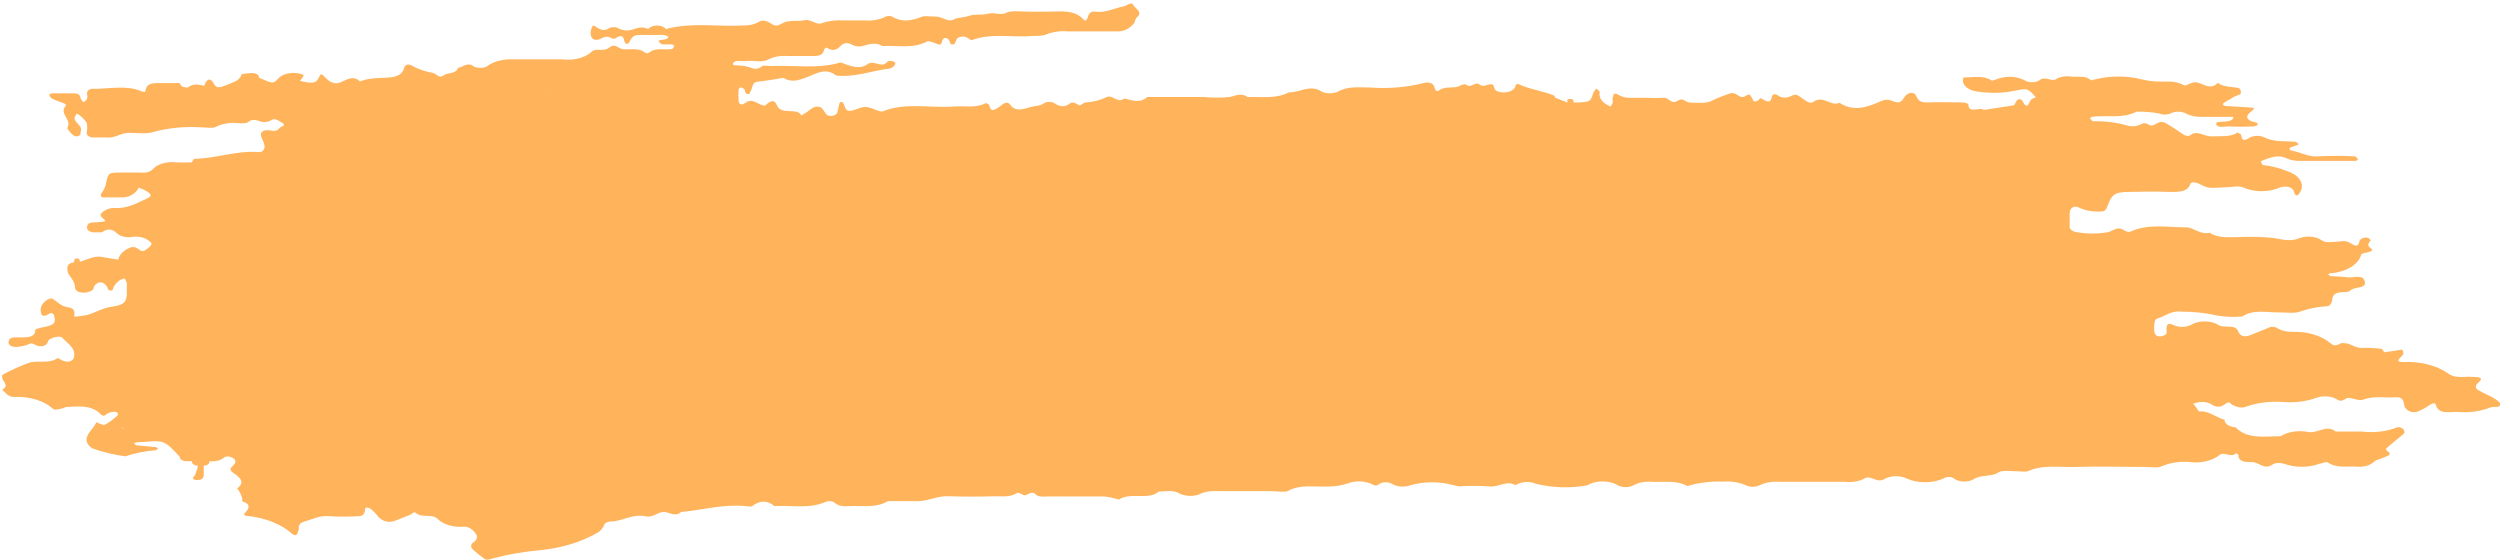
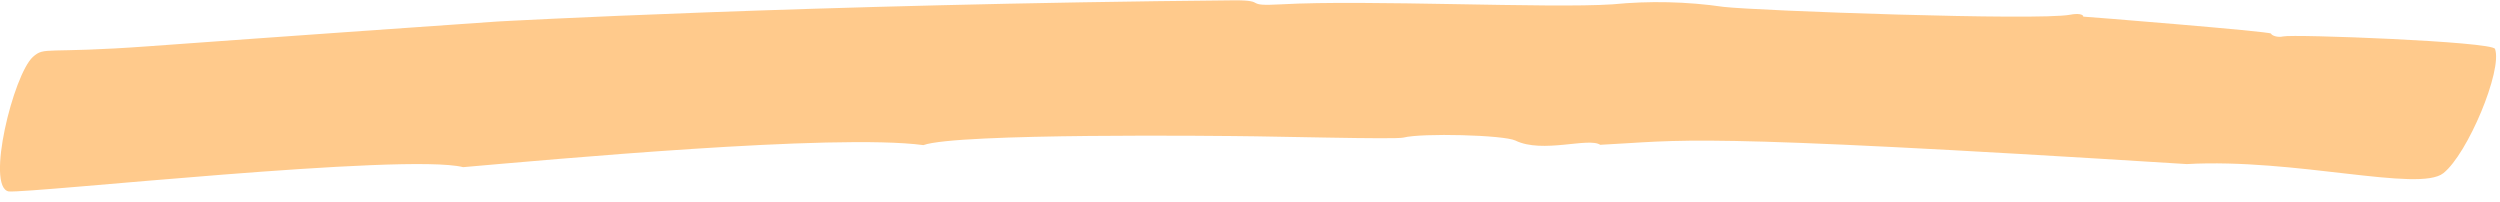
- <svg xmlns="http://www.w3.org/2000/svg" width="192" height="43" viewBox="0 0 192 43" fill="none">
-   <path d="M191.498 30.565C191.117 30.339 190.669 30.173 190.289 29.938C190.199 29.866 190.149 29.777 190.149 29.685C190.149 29.593 190.199 29.504 190.289 29.433C190.466 29.241 190.792 29.023 190.181 28.953C189.76 28.931 189.338 28.931 188.918 28.953C188.743 28.954 188.571 28.929 188.413 28.881C188.255 28.833 188.117 28.762 188.008 28.674C187.574 28.371 187.037 28.135 186.44 27.984C185.842 27.833 185.199 27.771 184.559 27.803C183.921 27.803 184.288 27.542 184.451 27.35C184.534 27.277 184.58 27.188 184.58 27.097C184.58 27.006 184.534 26.918 184.451 26.845C184.451 26.845 184.179 26.906 184.043 26.923C183.907 26.941 183.419 27.01 183.106 27.054C183.038 26.949 182.971 26.801 182.889 26.792C182.398 26.726 181.896 26.702 181.395 26.723C180.825 26.723 180.513 26.348 180.038 26.357C179.963 26.339 179.881 26.339 179.807 26.357C179.535 26.487 179.318 26.644 178.979 26.357C178.639 26.068 178.194 25.837 177.683 25.685C177.171 25.533 176.609 25.464 176.046 25.485C175.83 25.491 175.614 25.467 175.413 25.416C175.212 25.365 175.03 25.288 174.878 25.189C174.785 25.132 174.661 25.1 174.532 25.1C174.403 25.1 174.279 25.132 174.186 25.189C173.737 25.363 173.317 25.555 172.828 25.738C172.339 25.921 172.054 25.825 171.891 25.442C171.646 24.849 170.845 25.25 170.37 24.954C170.087 24.78 169.71 24.683 169.318 24.683C168.926 24.683 168.549 24.78 168.265 24.954C168.073 25.053 167.833 25.107 167.587 25.107C167.34 25.107 167.1 25.053 166.908 24.954C166.405 24.719 166.419 25.023 166.378 25.259C166.414 25.386 166.414 25.515 166.378 25.642C166.291 25.731 166.155 25.796 165.998 25.825C165.686 25.886 165.509 25.729 165.468 25.538C165.428 25.286 165.428 25.032 165.468 24.78C165.468 24.666 165.563 24.492 165.672 24.466C166.283 24.292 166.745 23.838 167.505 23.934C168.429 23.928 169.348 24.026 170.221 24.222C170.865 24.34 171.54 24.369 172.203 24.309C173.086 23.725 174.131 24.013 175.109 23.995C175.625 23.995 176.195 24.082 176.616 23.943C177.276 23.698 178.014 23.552 178.775 23.516C178.897 23.516 179.087 23.246 179.114 23.08C179.114 22.741 179.25 22.471 179.82 22.444C180.051 22.444 180.391 22.444 180.513 22.305C180.825 22 181.681 22.183 181.626 21.695C181.545 20.98 180.703 21.381 180.268 21.294C179.857 21.241 179.439 21.215 179.019 21.216C179.019 21.216 178.884 21.137 178.816 21.102C178.748 21.068 178.911 20.998 178.965 20.989C179.549 20.948 180.095 20.786 180.524 20.529C180.952 20.271 181.239 19.931 181.341 19.56C181.341 19.438 181.762 19.412 181.979 19.342C182.197 19.273 182.251 19.168 182.074 19.064C181.721 18.828 181.939 18.645 182.074 18.445C182.074 18.445 181.911 18.262 181.803 18.253C181.738 18.244 181.67 18.244 181.605 18.253C181.539 18.262 181.478 18.279 181.423 18.303C181.368 18.328 181.322 18.359 181.287 18.395C181.252 18.432 181.229 18.472 181.219 18.515C181.137 18.75 181.11 19.02 180.649 18.75C180.187 18.48 180.187 18.488 179.291 18.576C178.965 18.576 178.612 18.663 178.327 18.471C178.125 18.321 177.85 18.219 177.547 18.183C177.243 18.146 176.929 18.177 176.657 18.271C175.896 18.593 175.299 18.393 174.593 18.271C173.694 18.187 172.783 18.167 171.877 18.21C171.13 18.21 170.343 18.305 169.705 17.87C168.958 18.062 168.496 17.443 167.831 17.46C166.473 17.46 164.98 17.164 163.635 17.783C163.337 17.922 163.038 17.547 162.753 17.539C162.468 17.53 162.182 17.765 161.87 17.835C161.106 17.97 160.299 17.97 159.535 17.835C159.445 17.828 159.359 17.809 159.281 17.78C159.203 17.75 159.135 17.712 159.08 17.665C159.026 17.619 158.986 17.566 158.964 17.51C158.942 17.454 158.937 17.396 158.951 17.338V16.389C158.951 15.953 159.29 15.744 159.711 15.962C160.104 16.148 160.58 16.249 161.069 16.249C161.626 16.249 161.707 16.249 161.884 15.744C162.182 14.942 162.44 14.759 163.377 14.742C164.314 14.724 165.577 14.69 166.663 14.742C167.396 14.742 168.021 14.742 168.225 14.106C168.293 13.957 168.646 13.992 168.876 14.106C169.583 14.472 169.583 14.454 170.777 14.393C171.28 14.393 171.918 14.236 172.271 14.393C172.685 14.583 173.181 14.685 173.69 14.685C174.199 14.685 174.695 14.583 175.109 14.393C175.557 14.254 176.141 14.315 176.222 14.864C176.222 14.916 176.317 14.977 176.385 15.003C176.453 15.029 176.521 14.951 176.548 14.899C176.674 14.748 176.751 14.583 176.776 14.413C176.8 14.243 176.771 14.072 176.69 13.909C176.609 13.746 176.477 13.596 176.304 13.466C176.13 13.337 175.918 13.232 175.679 13.156C175.112 12.916 174.474 12.753 173.805 12.677C173.737 12.677 173.683 12.494 173.629 12.38C174.281 12.136 174.892 11.805 175.679 12.189C175.962 12.305 176.294 12.363 176.63 12.354C178.055 12.354 179.495 12.354 180.92 12.354C180.988 12.354 181.11 12.25 181.097 12.241C181.083 12.232 180.947 12.014 180.852 12.006C179.949 11.96 179.041 11.96 178.137 12.006C177.308 12.084 176.779 11.718 176.019 11.57C175.774 11.518 175.815 11.439 175.91 11.317C176.005 11.195 175.842 11.37 176.141 11.248C176.439 11.126 176.426 11.134 176.562 11.082C176.467 11.012 176.358 10.882 176.249 10.882C175.435 10.821 174.593 10.934 173.832 10.516C173.646 10.445 173.428 10.419 173.214 10.441C173.001 10.463 172.806 10.533 172.665 10.638C172.203 10.908 172.176 10.638 172.122 10.368C172.122 10.289 171.85 10.185 171.823 10.193C171.239 10.559 170.547 10.429 169.895 10.472C169.243 10.516 168.754 9.915 168.143 10.429C168.143 10.472 167.804 10.429 167.695 10.333C167.247 10.045 166.826 9.732 166.337 9.461C166.279 9.422 166.206 9.393 166.125 9.378C166.044 9.362 165.958 9.361 165.876 9.374C165.645 9.435 165.455 9.636 165.238 9.644C165.02 9.653 164.817 9.313 164.423 9.54C164.299 9.614 164.147 9.665 163.982 9.688C163.818 9.711 163.646 9.705 163.486 9.671C162.639 9.413 161.707 9.291 160.77 9.313C160.675 9.313 160.58 9.174 160.512 9.087C160.527 9.06 160.551 9.035 160.581 9.014C160.611 8.993 160.648 8.976 160.689 8.965C161.816 8.843 163.038 9.122 164.097 8.573C164.679 8.566 165.26 8.613 165.821 8.712C165.949 8.769 166.101 8.8 166.256 8.8C166.411 8.8 166.563 8.769 166.69 8.712C166.857 8.625 167.066 8.578 167.281 8.578C167.496 8.578 167.705 8.625 167.872 8.712C168.199 8.892 168.622 8.986 169.053 8.973C169.881 8.973 170.696 8.973 171.524 8.973C171.527 9.053 171.486 9.13 171.409 9.192C171.332 9.254 171.224 9.297 171.103 9.313C170.791 9.374 170.18 9.313 170.207 9.479C170.207 9.88 170.845 9.697 171.198 9.714C171.791 9.74 172.385 9.74 172.977 9.714C173.126 9.714 173.398 9.627 173.398 9.583C173.398 9.357 173.086 9.392 172.909 9.313C172.393 9.087 172.57 8.808 172.909 8.547C173.249 8.285 173.086 8.285 172.909 8.268C172.244 8.207 171.551 8.189 170.913 8.137C170.87 8.131 170.83 8.119 170.797 8.101C170.764 8.082 170.738 8.059 170.723 8.032C170.723 8.032 170.723 7.919 170.818 7.884L171.592 7.423C171.728 7.353 171.891 7.318 172.027 7.248C172.162 7.179 172.094 6.795 171.932 6.76C171.388 6.647 170.777 6.699 170.329 6.368C169.691 7.004 169.148 6.325 168.578 6.316C168.293 6.316 167.858 6.621 167.749 6.56C167.057 6.142 166.297 6.298 165.55 6.255C165.225 6.238 164.906 6.194 164.599 6.124C163.439 5.812 162.138 5.797 160.96 6.081C160.797 6.081 160.675 6.229 160.553 6.133C160.146 5.793 159.616 5.924 159.127 5.889C158.922 5.85 158.704 5.845 158.494 5.876C158.285 5.906 158.092 5.971 157.933 6.063C157.539 6.333 157.091 5.793 156.643 6.159C156.487 6.258 156.278 6.314 156.059 6.314C155.84 6.314 155.63 6.258 155.475 6.159C155.213 6.021 154.895 5.933 154.558 5.907C154.221 5.881 153.88 5.917 153.574 6.011C153.357 6.054 153.044 6.229 152.949 6.176C152.284 5.75 151.592 5.967 150.804 5.941C150.716 6.141 150.741 6.354 150.875 6.542C151.01 6.73 151.244 6.882 151.537 6.969C152.575 7.183 153.69 7.183 154.728 6.969C155.719 6.769 155.719 6.76 156.357 7.475C156.217 7.515 156.092 7.575 155.991 7.649C155.855 7.797 155.814 8.093 155.665 8.111C155.516 8.128 155.407 7.91 155.326 7.754C155.244 7.597 155.013 7.553 154.864 7.754L154.687 8.085L152.352 8.442C152.04 8.181 151.184 8.782 151.171 8.015C151.171 7.963 150.899 7.876 150.75 7.867C149.826 7.867 148.903 7.823 147.966 7.867C147.437 7.867 147.301 7.684 147.151 7.344C147.002 7.004 146.486 7.083 146.255 7.466C146.024 7.849 145.862 7.919 145.536 7.823C145.21 7.727 144.965 7.544 144.477 7.762C143.485 8.198 142.399 8.634 141.272 7.893C140.607 8.215 140.037 7.266 139.249 7.832C138.964 8.041 138.543 7.623 138.231 7.423C137.918 7.222 137.932 7.222 137.443 7.423C137.304 7.485 137.132 7.509 136.965 7.491C136.797 7.473 136.648 7.414 136.547 7.327C136.248 7.135 136.099 7.283 136.072 7.466C136.004 7.849 135.787 7.867 135.447 7.658C135.108 7.449 135.203 7.579 135.04 7.701C134.877 7.823 134.7 7.797 134.673 7.771C134.646 7.745 134.524 7.379 134.361 7.274C134.198 7.17 133.926 7.632 133.573 7.379C133.22 7.126 133.044 7.091 132.677 7.24C132.3 7.368 131.937 7.514 131.591 7.675C131.061 7.998 130.478 7.876 129.907 7.884C129.337 7.893 129.337 7.431 128.835 7.745C128.332 8.059 128.183 7.457 127.735 7.51C127.315 7.536 126.892 7.536 126.472 7.51C126.051 7.51 125.63 7.51 125.209 7.51C125.038 7.516 124.866 7.499 124.707 7.458C124.547 7.417 124.403 7.355 124.286 7.274C123.906 7.039 123.919 7.344 123.865 7.483C123.811 7.623 123.865 7.736 123.865 7.858C123.824 7.973 123.76 8.085 123.675 8.189L123.268 7.954C123.105 7.837 122.984 7.698 122.914 7.547C122.844 7.397 122.825 7.238 122.86 7.083C122.86 6.987 122.697 6.9 122.602 6.804C122.506 6.902 122.429 7.008 122.371 7.118C122.141 7.797 122.154 7.806 121.326 7.867C121.177 7.867 121.014 7.867 120.851 7.867C120.851 7.727 120.851 7.562 120.538 7.605C120.226 7.649 120.43 7.771 120.389 7.876L119.411 7.492C119.411 7.431 119.411 7.353 119.344 7.335C118.488 6.978 117.497 6.874 116.628 6.464C116.397 6.351 116.397 6.691 116.288 6.813C116.22 6.884 116.13 6.945 116.022 6.992C115.915 7.039 115.794 7.072 115.666 7.087C115.539 7.103 115.407 7.101 115.281 7.082C115.154 7.064 115.035 7.028 114.931 6.978C114.659 6.847 114.836 6.403 114.442 6.473C114.048 6.542 113.939 6.699 113.6 6.473C113.261 6.246 112.935 6.847 112.568 6.473C112.568 6.473 112.283 6.473 112.174 6.56C111.699 6.856 111.007 6.56 110.518 6.943C110.26 7.126 110.205 6.813 110.151 6.656C110.142 6.598 110.11 6.542 110.059 6.493C110.008 6.445 109.94 6.405 109.859 6.377C109.779 6.35 109.689 6.335 109.598 6.335C109.507 6.335 109.417 6.349 109.336 6.377C108.014 6.713 106.58 6.83 105.168 6.717C104.34 6.717 103.511 6.603 102.737 7.048C102.559 7.125 102.348 7.166 102.133 7.166C101.918 7.166 101.708 7.125 101.529 7.048C100.619 6.438 99.818 7.126 98.99 7.091C98.012 7.606 96.885 7.423 95.813 7.449C95.392 7.152 95.011 7.292 94.455 7.449C93.784 7.515 93.102 7.515 92.432 7.449C91.753 7.449 91.074 7.449 90.395 7.449C89.716 7.449 88.874 7.449 88.114 7.449C87.584 7.945 86.96 7.71 86.349 7.562C85.833 7.98 85.453 7.24 84.991 7.457C84.523 7.689 83.963 7.831 83.375 7.867C83.226 7.867 83.103 8.032 82.954 8.085C82.805 8.137 82.493 7.693 82.139 7.963C81.787 8.233 81.406 8.207 81.04 7.963C80.985 7.919 80.916 7.884 80.837 7.86C80.758 7.836 80.672 7.823 80.585 7.823C80.498 7.823 80.411 7.836 80.333 7.86C80.254 7.884 80.185 7.919 80.13 7.963C79.858 8.146 79.505 8.12 79.207 8.207C78.569 8.372 78.012 8.642 77.55 8.006C77.387 7.788 77.129 7.91 76.953 8.05C76.838 8.141 76.715 8.228 76.586 8.311C76.206 8.564 76.043 8.442 75.989 8.111C75.989 8.032 75.731 7.902 75.704 7.919C74.943 8.329 74.074 8.111 73.246 8.181C71.44 8.32 69.553 7.841 67.815 8.547C67.777 8.559 67.735 8.566 67.692 8.566C67.65 8.566 67.608 8.559 67.57 8.547C67.19 8.433 66.823 8.215 66.443 8.215C66.063 8.215 65.71 8.468 65.316 8.512C64.922 8.555 64.909 8.207 64.8 7.989C64.692 7.771 64.529 7.788 64.474 7.937C64.42 8.085 64.379 8.425 64.298 8.66C64.216 8.895 63.7 9 63.497 8.808C63.293 8.616 63.212 8.303 62.967 8.224C62.506 8.076 62.248 8.433 61.935 8.634L61.541 8.869C61.229 8.224 60.007 8.869 59.681 8.111C59.491 7.632 59.22 7.675 58.758 8.111C58.228 8.111 57.835 7.44 57.21 7.928C56.938 8.128 56.762 7.98 56.735 7.797C56.701 7.481 56.701 7.164 56.735 6.847C56.755 6.79 56.808 6.74 56.884 6.708C56.993 6.708 57.142 6.804 57.183 6.882C57.224 6.961 57.183 7.248 57.522 7.231C57.522 7.231 57.658 7.022 57.699 6.908C57.875 6.29 57.875 6.307 58.541 6.229C59.206 6.15 59.613 6.063 60.157 5.976C60.795 6.368 61.338 6.168 61.99 5.924C62.641 5.68 63.415 5.148 64.216 5.802C65.669 5.959 66.932 5.427 68.358 5.262C68.475 5.219 68.573 5.159 68.645 5.086C68.716 5.013 68.757 4.929 68.765 4.843C68.684 4.66 68.222 4.634 68.127 4.756C67.72 5.288 67.136 4.556 66.606 4.939C66.077 5.323 65.493 5.113 64.936 4.939C64.787 4.887 64.61 4.774 64.515 4.809C62.791 5.314 61.012 4.991 59.26 5.07C59.016 5.07 58.649 5.009 58.541 5.07C58.052 5.506 57.685 5.148 57.183 5.07C56.681 4.991 56.246 5.07 56.287 4.913C56.382 4.547 56.952 4.739 57.319 4.686C57.889 4.617 58.527 4.843 59.03 4.556C59.231 4.454 59.462 4.379 59.709 4.336C59.956 4.292 60.215 4.281 60.469 4.303C61.148 4.303 61.827 4.303 62.492 4.303C63.157 4.303 63.212 4.068 63.334 3.745C63.334 3.702 63.483 3.65 63.483 3.65C63.863 3.911 64.189 3.902 64.501 3.58C64.814 3.258 65.085 3.223 65.52 3.475C65.623 3.522 65.743 3.552 65.868 3.562C65.993 3.573 66.121 3.564 66.24 3.536C66.769 3.388 67.258 3.223 67.774 3.536C68.914 3.475 70.123 3.763 71.195 3.188C71.318 3.127 71.671 3.249 71.861 3.336C72.404 3.58 72.282 3.231 72.404 3.04C72.526 2.848 72.757 2.892 72.879 3.083C73.001 3.275 72.974 3.388 73.056 3.406C73.382 3.467 73.355 3.24 73.436 3.083C73.449 3.028 73.484 2.976 73.538 2.931C73.592 2.887 73.663 2.853 73.743 2.832C73.824 2.811 73.912 2.804 73.999 2.811C74.085 2.818 74.168 2.84 74.237 2.874C74.386 2.926 74.563 3.109 74.631 3.083C76.151 2.508 77.781 2.909 79.342 2.761C79.668 2.761 80.076 2.761 80.32 2.656C80.822 2.446 81.424 2.36 82.017 2.412C83.294 2.412 84.556 2.412 85.819 2.412C86.417 2.412 86.756 2.151 87.055 1.837C87.191 1.698 87.163 1.454 87.313 1.332C87.815 0.905 87.15 0.652 87.028 0.373C86.905 0.095 86.539 0.452 86.281 0.495C85.561 0.626 84.923 1.001 84.135 0.896C83.701 0.835 83.606 1.105 83.525 1.367C83.443 1.628 83.307 1.611 83.226 1.506C82.52 0.722 81.474 0.887 80.51 0.896C79.994 0.896 79.492 0.896 78.976 0.896C78.46 0.896 77.618 0.783 77.251 0.992C76.885 1.201 76.382 0.922 75.894 1.053C75.405 1.184 74.889 1.053 74.373 1.227C73.857 1.402 73.572 1.306 73.205 1.515C72.838 1.724 72.336 1.262 71.847 1.271C71.359 1.28 71.114 1.201 70.843 1.271C70.041 1.585 69.308 1.75 68.507 1.271C68.439 1.241 68.359 1.225 68.276 1.225C68.194 1.225 68.113 1.241 68.045 1.271C67.81 1.39 67.54 1.478 67.251 1.529C66.961 1.58 66.659 1.593 66.362 1.567C65.846 1.567 65.343 1.567 64.827 1.567C64.237 1.526 63.642 1.599 63.117 1.776C62.709 1.968 62.329 1.445 61.759 1.558C61.188 1.672 60.578 1.497 60.062 1.802C59.545 2.107 59.437 1.924 59.138 1.759C58.84 1.593 58.568 1.497 58.242 1.698C57.989 1.848 57.663 1.937 57.319 1.95C55.255 2.081 53.164 1.689 51.141 2.229C51.077 2.149 50.98 2.081 50.86 2.034C50.74 1.986 50.602 1.961 50.462 1.961C50.321 1.961 50.183 1.986 50.063 2.034C49.943 2.081 49.846 2.149 49.783 2.229C49.335 2.02 48.955 2.125 48.507 2.299C48.349 2.336 48.18 2.347 48.014 2.332C47.849 2.317 47.691 2.275 47.556 2.212C47.504 2.172 47.438 2.139 47.364 2.117C47.291 2.095 47.21 2.083 47.128 2.083C47.047 2.083 46.966 2.095 46.892 2.117C46.818 2.139 46.753 2.172 46.701 2.212C46.388 2.404 46.062 2.255 45.804 2.081C45.547 1.907 45.519 1.95 45.451 2.125C45.399 2.247 45.367 2.373 45.356 2.499C45.356 3.022 45.669 3.223 46.266 2.918C46.864 2.613 46.972 3.144 47.312 2.918C47.651 2.691 47.868 2.717 47.936 3.101C47.936 3.231 48.14 3.562 48.33 3.231C48.52 2.9 48.629 2.665 49.145 2.682C49.661 2.7 50.34 2.682 50.923 2.682C51.073 2.682 51.344 2.804 51.331 2.831C51.249 3.031 51.005 3.048 50.774 3.066C50.543 3.083 50.584 3.179 50.598 3.188C50.611 3.197 50.747 3.388 50.855 3.406C51.109 3.415 51.363 3.415 51.616 3.406C51.616 3.406 51.806 3.501 51.792 3.519C51.779 3.536 51.697 3.745 51.616 3.763C51.059 3.867 50.421 3.632 49.919 3.989C49.756 4.103 49.661 4.138 49.525 4.033C49.036 3.641 48.411 3.833 47.841 3.78C47.488 3.737 47.244 3.284 46.796 3.65C46.348 4.016 45.764 3.65 45.438 3.972C45.192 4.202 44.846 4.381 44.442 4.485C44.038 4.588 43.596 4.613 43.17 4.556C41.908 4.556 40.631 4.556 39.368 4.556C38.987 4.54 38.606 4.584 38.256 4.682C37.907 4.781 37.599 4.932 37.359 5.122C37.22 5.182 37.057 5.214 36.89 5.214C36.724 5.214 36.561 5.182 36.422 5.122C35.892 4.713 35.567 5.166 35.159 5.218C35.064 5.689 34.372 5.549 34.046 5.802C33.72 6.054 33.516 5.654 33.231 5.593C32.738 5.511 32.276 5.365 31.873 5.166C31.303 4.826 31.113 4.887 30.964 5.418C30.91 5.53 30.817 5.632 30.693 5.716C30.568 5.801 30.414 5.866 30.244 5.906C29.389 6.046 28.465 5.906 27.651 6.255C27.107 5.758 26.659 6.115 26.157 6.325C25.655 6.534 25.247 6.246 24.962 5.933C24.677 5.619 24.636 5.628 24.473 5.985C24.31 6.342 24.079 6.359 23.74 6.342C23.501 6.318 23.268 6.274 23.048 6.211C23.143 6.055 23.373 5.793 23.319 5.758C23.172 5.692 23.006 5.645 22.831 5.62C22.656 5.595 22.475 5.592 22.298 5.613C22.121 5.633 21.952 5.675 21.801 5.738C21.65 5.8 21.52 5.881 21.418 5.976C21.052 6.386 20.97 6.412 20.495 6.22L19.897 5.976C19.897 5.689 19.572 5.584 19.205 5.619C18.838 5.654 18.567 5.662 18.54 5.741C18.39 6.246 17.806 6.342 17.345 6.551C17.141 6.638 16.856 6.734 16.679 6.682C16.503 6.63 16.435 6.412 16.313 6.255C16.191 6.098 16 6.037 15.851 6.255C15.702 6.473 15.702 6.586 15.688 6.586C15.254 6.499 14.846 6.386 14.453 6.699C14.453 6.752 14.127 6.699 14.005 6.647C13.882 6.595 13.855 6.473 13.787 6.377H12.28C11.751 6.377 11.275 6.377 11.18 6.926C11.18 7.118 11.017 7.074 10.814 6.987C9.619 6.508 8.342 6.847 7.093 6.821C6.876 6.821 6.659 6.969 6.686 7.213C6.72 7.34 6.72 7.47 6.686 7.597C6.618 7.693 6.526 7.781 6.414 7.858C6.31 7.763 6.232 7.657 6.184 7.544C6.184 7.309 5.993 7.179 5.735 7.17C5.152 7.17 4.554 7.17 3.97 7.17C3.97 7.17 3.767 7.257 3.78 7.274C3.803 7.383 3.874 7.486 3.984 7.571C4.259 7.698 4.55 7.812 4.853 7.91C5.07 7.989 5.111 8.067 5.002 8.189C4.568 8.738 5.505 9.2 5.192 9.758C5.124 9.871 5.328 10.098 5.464 10.237C5.6 10.376 5.79 10.551 6.034 10.437C6.279 10.324 6.143 10.22 6.197 10.098C6.374 9.671 5.735 9.444 5.722 9.069C5.75 8.95 5.81 8.835 5.898 8.73C5.975 8.76 6.044 8.798 6.102 8.843C6.338 9.019 6.526 9.219 6.659 9.435C6.714 9.687 6.714 9.942 6.659 10.193C6.647 10.281 6.689 10.368 6.775 10.436C6.861 10.504 6.985 10.548 7.12 10.559C7.446 10.559 7.799 10.559 8.125 10.559C8.777 10.646 9.211 10.246 9.782 10.211C10.352 10.176 11.248 10.333 11.791 10.132C12.956 9.816 14.227 9.696 15.485 9.784C15.824 9.784 16.218 9.854 16.489 9.784C16.869 9.574 17.347 9.451 17.847 9.435C18.255 9.435 18.838 9.54 19.056 9.374C19.599 8.965 19.952 9.453 20.413 9.374C20.875 9.296 20.848 9.148 21.065 9.156C21.282 9.165 21.459 9.313 21.649 9.418C21.839 9.522 21.88 9.636 21.649 9.714C21.418 9.793 21.364 10.141 20.889 10.037C20.183 9.897 19.897 10.15 20.101 10.603C20.19 10.777 20.258 10.954 20.305 11.134C20.386 11.431 20.169 11.71 19.857 11.683C18.16 11.544 16.611 12.171 14.941 12.197C14.86 12.197 14.792 12.363 14.724 12.468C14.313 12.485 13.9 12.485 13.489 12.468C13.143 12.428 12.788 12.46 12.471 12.556C12.155 12.653 11.893 12.811 11.723 13.008C11.63 13.102 11.495 13.176 11.335 13.22C11.175 13.263 10.998 13.274 10.827 13.252C10.325 13.252 9.822 13.252 9.32 13.252C8.288 13.252 8.315 13.252 8.112 14.228C8.041 14.464 7.917 14.693 7.745 14.907C7.745 15.021 7.745 15.151 7.922 15.16C8.424 15.16 8.926 15.16 9.429 15.16C9.931 15.16 10.447 14.855 10.651 14.411C10.868 14.488 11.072 14.578 11.262 14.681C11.669 14.951 11.669 15.073 11.262 15.256C10.488 15.604 9.768 16.049 8.763 15.97C8.509 15.974 8.267 16.039 8.084 16.153C7.84 16.293 7.541 16.476 7.881 16.746C8.22 17.016 8.057 16.981 7.881 17.025C7.64 17.058 7.394 17.079 7.148 17.086C6.862 17.086 6.713 17.208 6.686 17.425C6.672 17.482 6.679 17.541 6.707 17.596C6.735 17.65 6.783 17.7 6.846 17.741C6.91 17.782 6.987 17.812 7.073 17.83C7.158 17.848 7.249 17.853 7.338 17.844C7.514 17.844 7.745 17.844 7.827 17.844C8.315 17.486 8.696 17.617 9.035 17.966C9.174 18.072 9.359 18.151 9.566 18.191C9.774 18.231 9.995 18.232 10.203 18.192C10.415 18.165 10.634 18.174 10.839 18.218C11.044 18.263 11.227 18.341 11.37 18.445C11.71 18.689 11.737 18.741 11.37 19.055C11.004 19.369 10.895 19.334 10.583 19.098C10.271 18.863 9.985 19.003 9.7 19.159C9.36 19.368 9.139 19.644 9.076 19.944C8.628 19.865 8.18 19.787 7.718 19.717C7.256 19.647 6.672 19.935 6.129 20.109C6.129 20.013 6.129 19.874 5.993 19.857C5.722 19.804 5.708 19.97 5.681 20.109V20.153C5.111 20.214 5.152 20.545 5.192 20.85C5.233 21.155 5.776 21.564 5.763 22.061C5.749 22.558 6.727 22.593 7.12 22.261C7.215 22.174 7.188 22.009 7.283 21.913C7.569 21.59 7.922 21.617 8.193 21.974C8.275 22.078 8.288 22.27 8.383 22.296C8.723 22.375 8.668 22.139 8.75 22C8.847 21.831 8.989 21.675 9.171 21.538C9.287 21.472 9.42 21.419 9.565 21.381C9.641 21.49 9.701 21.604 9.741 21.721C9.741 21.974 9.741 22.227 9.741 22.488C9.741 23.168 9.537 23.42 8.655 23.542C7.772 23.664 7.297 24.056 6.632 24.204C6.329 24.259 6.02 24.299 5.708 24.326C5.708 24.048 5.817 23.682 5.247 23.603C4.676 23.525 4.432 23.185 4.038 22.95C3.916 22.871 3.821 22.95 3.644 23.011C3.435 23.14 3.28 23.301 3.194 23.48C3.109 23.658 3.095 23.848 3.156 24.03C3.156 24.222 3.386 24.353 3.658 24.161C3.93 23.969 4.106 24.048 4.16 24.257C4.31 24.806 4.16 24.971 3.332 25.128C3.101 25.172 2.721 25.259 2.708 25.346C2.708 25.886 2.178 25.912 1.648 25.912H1.133C0.847 25.912 0.698 26.017 0.657 26.235C0.643 26.291 0.65 26.349 0.677 26.404C0.705 26.459 0.753 26.508 0.817 26.548C0.881 26.588 0.959 26.618 1.045 26.635C1.13 26.652 1.221 26.655 1.309 26.644C1.553 26.623 1.791 26.579 2.015 26.514C2.219 26.453 2.355 26.278 2.64 26.453C2.925 26.627 3.536 26.74 3.712 26.174C3.794 25.939 4.622 25.764 4.758 25.912C5.165 26.357 5.803 26.714 5.695 27.359C5.695 27.629 5.382 27.838 5.029 27.76C4.676 27.681 4.473 27.472 4.418 27.507C3.767 27.969 2.911 27.646 2.246 27.855C1.508 28.125 0.812 28.44 0.168 28.797C0.168 28.797 0.168 28.918 0.168 28.979C0.168 29.302 0.766 29.598 0.168 29.929C0.44 30.164 0.644 30.513 1.119 30.487C1.679 30.462 2.239 30.529 2.747 30.682C3.255 30.834 3.695 31.067 4.025 31.358C4.215 31.506 4.242 31.489 4.826 31.358C4.907 31.358 4.975 31.271 5.043 31.262C6.048 31.201 7.066 31.088 7.759 31.837C8.003 32.081 8.166 31.768 8.356 31.707C8.546 31.646 8.872 31.559 9.021 31.707C9.171 31.855 8.913 32.02 8.763 32.134C8.549 32.325 8.293 32.495 8.003 32.639C7.881 32.639 7.609 32.508 7.392 32.43C7.229 32.909 6.645 33.249 6.645 33.789C6.66 34.033 6.82 34.264 7.093 34.434C7.885 34.722 8.741 34.927 9.632 35.044C10.368 34.796 11.169 34.636 11.995 34.573C11.995 34.573 12.09 34.495 12.131 34.46C12.171 34.425 12.009 34.347 11.941 34.338C11.452 34.286 10.963 34.251 10.474 34.199C10.474 34.199 10.366 34.12 10.311 34.086C10.257 34.051 10.434 33.972 10.515 33.972C12.62 33.85 12.497 33.667 13.801 35.079C13.801 35.131 13.801 35.201 13.882 35.253C14.1 35.488 14.439 35.41 14.738 35.419C14.738 35.628 14.901 35.75 15.186 35.758C15.186 35.985 15.077 36.212 14.996 36.438C14.914 36.665 14.629 36.717 14.996 36.856C15.075 36.874 15.161 36.874 15.24 36.856C15.525 36.856 15.648 36.682 15.648 36.473V35.758C15.919 35.758 16.082 35.636 16.096 35.419C16.297 35.444 16.505 35.434 16.697 35.387C16.889 35.341 17.057 35.261 17.182 35.157C17.386 34.992 17.657 35.053 17.861 35.157C17.971 35.217 18.045 35.299 18.07 35.39C18.094 35.48 18.069 35.574 17.997 35.654C17.847 35.854 17.508 36.002 17.861 36.273C18.214 36.543 18.974 36.952 18.214 37.51C18.472 37.821 18.612 38.168 18.621 38.521C19.083 38.643 19.218 38.86 18.961 39.218C18.879 39.348 18.526 39.592 18.961 39.618C19.651 39.687 20.313 39.843 20.907 40.078C21.502 40.312 22.017 40.622 22.423 40.986C22.722 41.196 22.817 41.143 22.939 40.673C22.939 40.429 22.939 40.176 23.36 40.063C23.985 39.889 24.514 39.575 25.261 39.645C26.015 39.688 26.774 39.688 27.528 39.645C27.8 39.645 27.963 39.523 28.017 39.279C28.017 39.139 28.017 38.825 28.452 39.069C28.685 39.253 28.881 39.455 29.035 39.671C29.375 40.037 29.823 40.167 30.285 40.011C30.746 39.854 31.004 39.714 31.384 39.584C31.765 39.453 31.738 39.226 31.982 39.427C32.444 39.801 33.218 39.427 33.611 39.854C33.822 40.066 34.123 40.235 34.48 40.34C34.836 40.445 35.233 40.482 35.621 40.446C36.096 40.446 36.354 40.742 36.558 41.013C36.631 41.127 36.647 41.253 36.603 41.373C36.559 41.493 36.458 41.602 36.313 41.684C36.228 41.758 36.183 41.848 36.183 41.941C36.183 42.033 36.228 42.123 36.313 42.198C36.576 42.441 36.861 42.674 37.169 42.895C37.386 43.06 37.576 42.964 37.807 42.895C38.969 42.586 40.187 42.372 41.432 42.259C43.13 42.101 44.712 41.615 45.967 40.864C46.157 40.731 46.292 40.569 46.361 40.394C46.443 40.185 46.606 40.063 46.877 40.054C47.787 40.054 48.547 39.435 49.593 39.653C50.15 39.775 50.489 39.331 50.951 39.322C51.412 39.313 51.833 39.74 52.308 39.322C53.965 39.165 55.567 38.704 57.264 38.869C57.427 38.869 57.685 38.939 57.767 38.869C58.364 38.416 58.921 38.399 59.478 38.869C60.835 38.799 62.193 39.096 63.429 38.538C63.54 38.493 63.673 38.478 63.802 38.494C63.931 38.51 64.045 38.557 64.121 38.625C64.225 38.715 64.364 38.785 64.523 38.83C64.683 38.874 64.858 38.891 65.031 38.878C66.104 38.799 67.244 39.061 68.195 38.486H70.49C71.318 38.486 72.01 38.059 72.906 38.111C74.087 38.15 75.27 38.15 76.45 38.111C77.034 38.111 77.632 38.198 78.134 37.841C78.134 37.841 78.419 37.902 78.514 37.972C78.867 38.233 79.166 37.571 79.546 37.972C79.763 38.19 80.157 38.137 80.483 38.129C80.809 38.12 81.338 38.129 81.759 38.129C82.778 38.129 83.796 38.129 84.801 38.129C85.194 38.173 85.573 38.255 85.928 38.373C86.81 37.763 88.155 38.451 88.996 37.754C89.499 37.754 90.028 37.614 90.49 37.85C90.742 38.002 91.075 38.086 91.42 38.086C91.766 38.086 92.098 38.002 92.35 37.85C92.726 37.735 93.145 37.69 93.559 37.719C94.916 37.719 96.274 37.719 97.632 37.719C98.053 37.719 98.596 37.824 98.881 37.719C99.886 37.161 100.999 37.423 102.059 37.362C102.565 37.356 103.062 37.276 103.511 37.126C103.805 37.01 104.147 36.956 104.491 36.972C104.834 36.988 105.161 37.072 105.426 37.214C105.616 37.301 105.698 37.327 105.86 37.214C105.929 37.159 106.016 37.115 106.115 37.085C106.213 37.054 106.321 37.039 106.431 37.039C106.54 37.039 106.648 37.054 106.747 37.085C106.845 37.115 106.932 37.159 107.001 37.214C107.171 37.297 107.374 37.349 107.586 37.365C107.799 37.38 108.015 37.358 108.209 37.301C108.732 37.138 109.304 37.05 109.884 37.041C110.465 37.032 111.042 37.102 111.577 37.248C111.731 37.291 111.89 37.326 112.052 37.353C112.811 37.305 113.575 37.305 114.333 37.353C115.053 37.466 115.691 36.856 116.397 37.257C116.397 37.257 116.519 37.187 116.601 37.153C116.802 37.066 117.038 37.02 117.28 37.02C117.521 37.02 117.758 37.066 117.959 37.153C119.216 37.467 120.598 37.51 121.896 37.275C122.214 37.08 122.638 36.971 123.078 36.971C123.517 36.971 123.941 37.08 124.259 37.275C124.425 37.363 124.634 37.412 124.849 37.412C125.065 37.412 125.274 37.363 125.44 37.275C125.636 37.166 125.866 37.087 126.114 37.04C126.363 36.993 126.623 36.981 126.879 37.004C127.776 37.048 128.74 36.856 129.595 37.327C130.442 37.071 131.375 36.954 132.311 36.987C132.909 36.942 133.514 37.031 134.021 37.24C134.185 37.332 134.395 37.382 134.612 37.382C134.829 37.382 135.039 37.332 135.203 37.24C135.623 37.047 136.142 36.962 136.656 37.004C137.755 37.004 138.855 37.004 139.955 37.004C140.553 37.004 141.15 37.004 141.734 37.004C141.987 37.032 142.246 37.024 142.494 36.982C142.743 36.94 142.974 36.864 143.173 36.761C143.689 36.421 144.151 37.187 144.775 36.761C145.015 36.639 145.312 36.573 145.617 36.573C145.923 36.573 146.219 36.639 146.459 36.761C146.883 36.948 147.388 37.044 147.902 37.036C148.417 37.029 148.914 36.917 149.324 36.717C149.417 36.66 149.541 36.628 149.67 36.628C149.799 36.628 149.923 36.66 150.016 36.717C150.109 36.795 150.226 36.859 150.361 36.905C150.495 36.951 150.644 36.977 150.796 36.983C150.948 36.989 151.1 36.974 151.242 36.938C151.384 36.903 151.513 36.848 151.619 36.778C152.162 36.438 152.976 36.639 153.492 36.273C153.805 36.081 154.47 36.203 154.972 36.194C155.23 36.194 155.543 36.255 155.733 36.194C156.901 35.654 158.204 35.907 159.44 35.863C161.205 35.802 162.984 35.863 164.762 35.863C165.183 35.863 165.74 35.968 166.011 35.811C166.366 35.657 166.765 35.551 167.186 35.5C167.606 35.449 168.038 35.454 168.456 35.514C168.845 35.53 169.234 35.484 169.589 35.38C169.944 35.277 170.254 35.12 170.492 34.922C170.818 34.678 171.375 35.201 171.728 34.8C171.796 34.843 171.904 34.887 171.904 34.931C171.904 35.453 172.393 35.497 172.95 35.488C173.507 35.48 173.873 36.124 174.525 35.68C174.797 35.506 175.082 35.532 175.448 35.628C175.853 35.773 176.309 35.849 176.772 35.849C177.236 35.849 177.691 35.773 178.096 35.628C178.327 35.575 178.68 35.445 178.775 35.514C179.44 35.976 180.228 35.793 180.961 35.837C181.218 35.866 181.483 35.847 181.724 35.782C181.965 35.717 182.171 35.609 182.319 35.471C182.363 35.422 182.423 35.381 182.495 35.349C182.802 35.249 183.097 35.136 183.378 35.009C183.84 34.774 183.066 34.617 183.283 34.425C183.704 34.033 184.193 33.676 184.641 33.284C184.664 33.225 184.667 33.163 184.651 33.103C184.634 33.043 184.599 32.986 184.546 32.935C184.464 32.857 184.206 32.77 184.138 32.805C183.335 33.138 182.362 33.259 181.423 33.144C180.744 33.144 180.065 33.144 179.386 33.144C178.693 32.578 178.028 33.284 177.322 33.188C176.95 33.106 176.55 33.091 176.166 33.147C175.783 33.202 175.431 33.325 175.15 33.502C173.914 33.502 172.597 33.763 171.687 32.813C171.458 32.806 171.242 32.743 171.084 32.635C170.927 32.528 170.842 32.386 170.845 32.238C170.166 32.073 169.691 31.524 168.876 31.602L168.686 31.315C168.611 31.209 168.525 31.108 168.428 31.01C168.572 30.954 168.727 30.913 168.89 30.888C169.057 30.861 169.233 30.862 169.399 30.891C169.566 30.92 169.718 30.976 169.841 31.053C170.207 31.315 170.587 31.288 170.927 31.01C171.076 30.879 171.185 30.861 171.334 31.01C171.483 31.158 172.108 31.41 172.461 31.245C173.35 30.921 174.38 30.792 175.394 30.879C176.238 30.94 177.091 30.834 177.838 30.574C178.099 30.469 178.407 30.424 178.713 30.446C179.019 30.468 179.304 30.556 179.522 30.696C179.915 30.94 180.092 30.556 180.364 30.556C180.635 30.556 181.205 30.809 181.463 30.705C182.278 30.374 183.12 30.574 183.948 30.513C184.491 30.469 184.6 30.739 184.641 31.105C184.681 31.471 185.224 31.785 185.673 31.611C186.037 31.455 186.37 31.271 186.664 31.062C186.84 30.957 187.03 30.931 187.058 31.062C187.302 31.933 188.212 31.567 188.891 31.646C189.733 31.702 190.581 31.573 191.294 31.28C191.552 31.201 192 31.358 192.054 31.036C191.973 30.87 191.701 30.678 191.498 30.565ZM57.074 3.963L57.441 3.798L57.074 3.963ZM9.605 33.005C9.483 32.935 9.374 32.831 9.252 32.822C9.374 32.796 9.483 32.9 9.605 33.005ZM42.071 6.952C42.071 6.952 42.071 6.874 42.071 6.839C42.071 6.839 42.098 6.865 42.071 6.917V6.952ZM103.036 7.762V7.658V7.762Z" fill="#FFB35B" />
+ <svg xmlns="http://www.w3.org/2000/svg" width="236" height="19" viewBox="0 0 236 19" fill="none">
+   <path opacity="0.7" d="M43.72 15.779C38.27 14.419 2.84 18.269 0.81 18.069C-1.34 17.629 1.25 7.069 3.11 5.369C4.25 4.369 4.17 5.089 14 4.369C14 4.369 28.83 3.289 47 2.029C47 2.029 76.28 0.399 116.58 0.029C119.74 0.029 117.23 0.619 120.96 0.409C128.91 -0.041 146.21 0.809 152.23 0.409C155.72 0.067 159.239 0.147 162.71 0.649C165.88 1.019 192.47 1.969 195.43 1.389C196.14 1.249 196.67 1.339 196.66 1.569C196.87 1.569 214.3 2.969 214.38 3.169C214.46 3.369 215.02 3.559 215.53 3.439C216.47 3.209 235.32 3.919 235.53 4.619C236.25 6.619 232.96 14.519 230.65 16.349C228.34 18.179 216.65 14.919 206.43 15.489C158.67 12.489 159.03 13.279 151.06 13.669C149.96 12.939 145.61 14.519 143.06 13.269C141.98 12.739 134.22 12.539 132.48 12.989C132.11 13.079 129.34 13.059 125.34 12.989L118.56 12.869C115.26 12.819 90.29 12.549 87.17 13.699C78.82 12.579 51.73 15.089 43.72 15.779Z" fill="#FFB35B" />
</svg>
